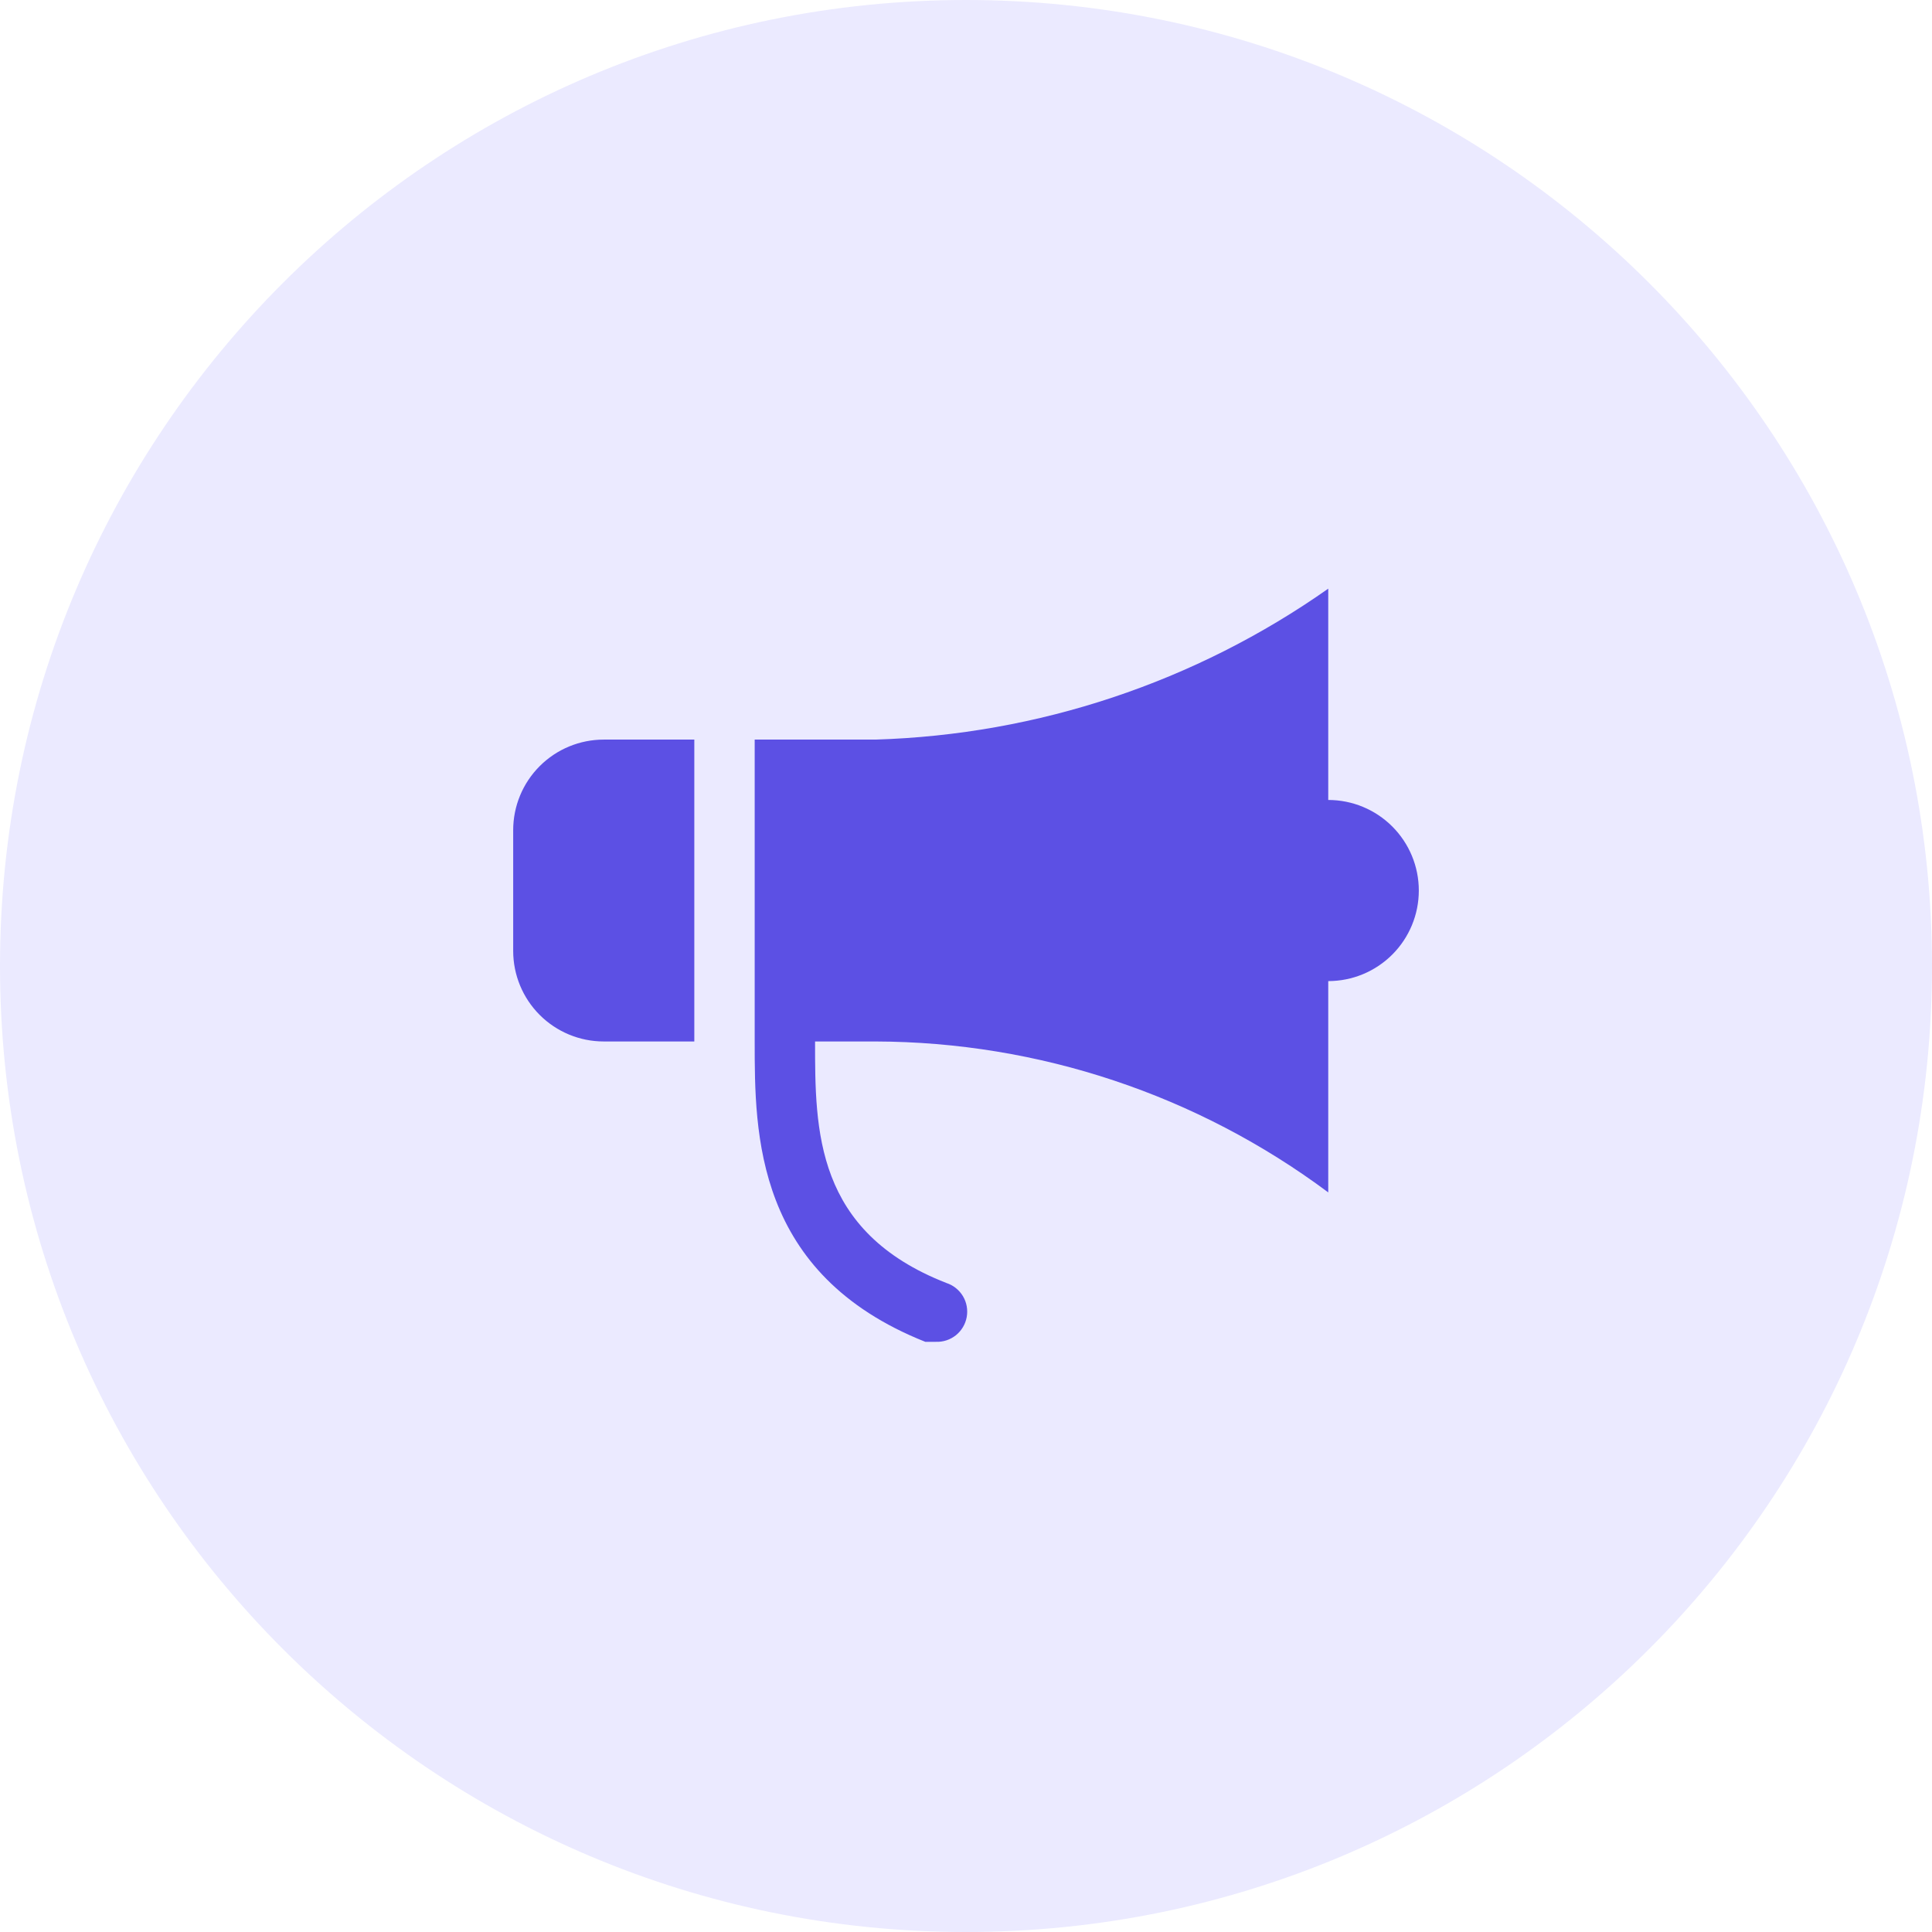
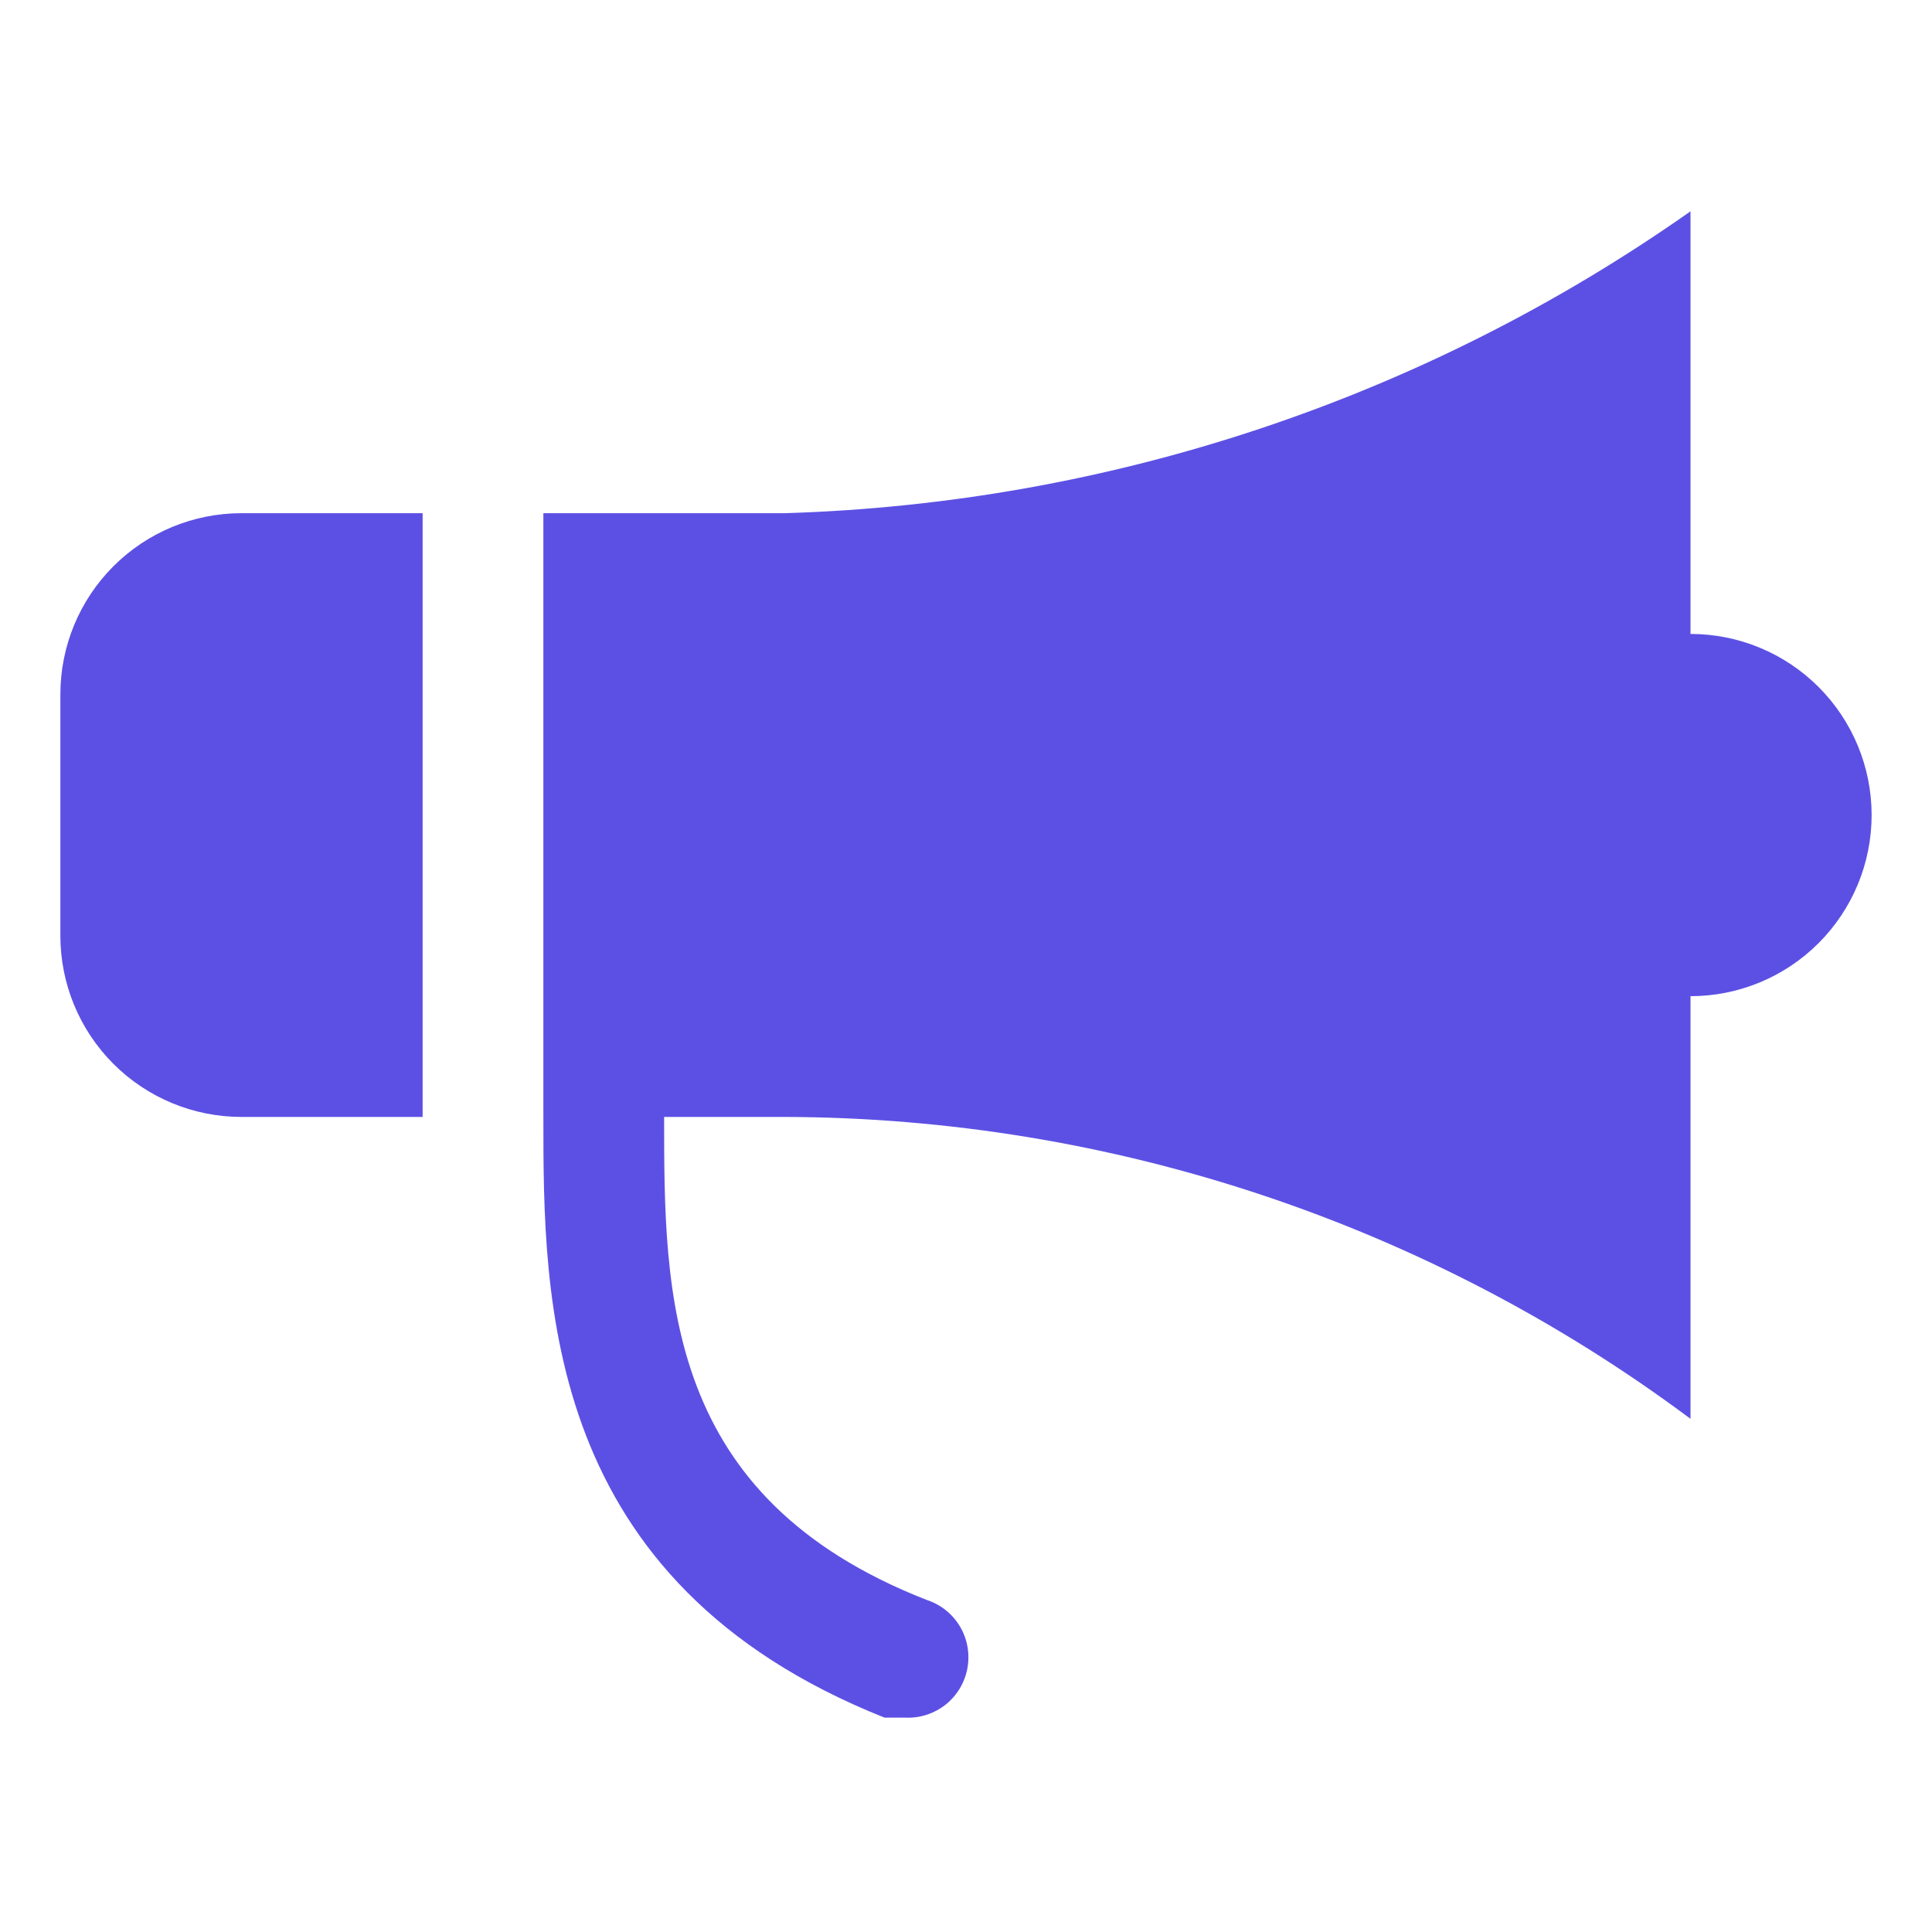
- <svg xmlns="http://www.w3.org/2000/svg" width="48" height="48" viewBox="0 0 48 48" fill="none">
-   <circle cx="24" cy="24" r="24" fill="#EBEAFF" />
-   <path d="M33 19.875V14.625C29.698 16.949 25.786 18.253 21.75 18.375H18.75V25.875C18.75 28.163 18.75 31.65 22.988 33.337H23.25C23.431 33.345 23.608 33.286 23.75 33.173C23.891 33.059 23.986 32.899 24.018 32.721C24.05 32.542 24.017 32.358 23.924 32.203C23.831 32.048 23.685 31.931 23.512 31.875C20.25 30.6 20.25 28.087 20.25 25.875H21.75C25.805 25.886 29.749 27.201 33 29.625V24.375C33.597 24.375 34.169 24.138 34.591 23.716C35.013 23.294 35.25 22.722 35.25 22.125C35.25 21.528 35.013 20.956 34.591 20.534C34.169 20.112 33.597 19.875 33 19.875ZM12.75 20.625V23.625C12.75 24.222 12.987 24.794 13.409 25.216C13.831 25.638 14.403 25.875 15 25.875H17.25V18.375H15C14.403 18.375 13.831 18.612 13.409 19.034C12.987 19.456 12.75 20.028 12.75 20.625Z" fill="#5C50E4" />
+ <svg xmlns="http://www.w3.org/2000/svg" width="24" height="24" viewBox="0 0 24 24" fill="none">
+   <path d="M21 7.875V2.625C17.698 4.949 13.786 6.253 9.75 6.375H6.75V13.875C6.75 16.163 6.75 19.65 10.988 21.337H11.25C11.431 21.345 11.608 21.286 11.75 21.173C11.891 21.059 11.986 20.899 12.018 20.721C12.05 20.542 12.017 20.358 11.924 20.203C11.831 20.048 11.685 19.931 11.512 19.875C8.25 18.6 8.25 16.087 8.25 13.875H9.75C13.805 13.886 17.749 15.2 21 17.625V12.375C21.597 12.375 22.169 12.138 22.591 11.716C23.013 11.294 23.25 10.722 23.25 10.125C23.25 9.528 23.013 8.956 22.591 8.534C22.169 8.112 21.597 7.875 21 7.875ZM0.75 8.625V11.625C0.75 12.222 0.987 12.794 1.409 13.216C1.831 13.638 2.403 13.875 3 13.875H5.25V6.375H3C2.403 6.375 1.831 6.612 1.409 7.034C0.987 7.456 0.75 8.028 0.75 8.625Z" fill="#5C50E4" />
</svg>
